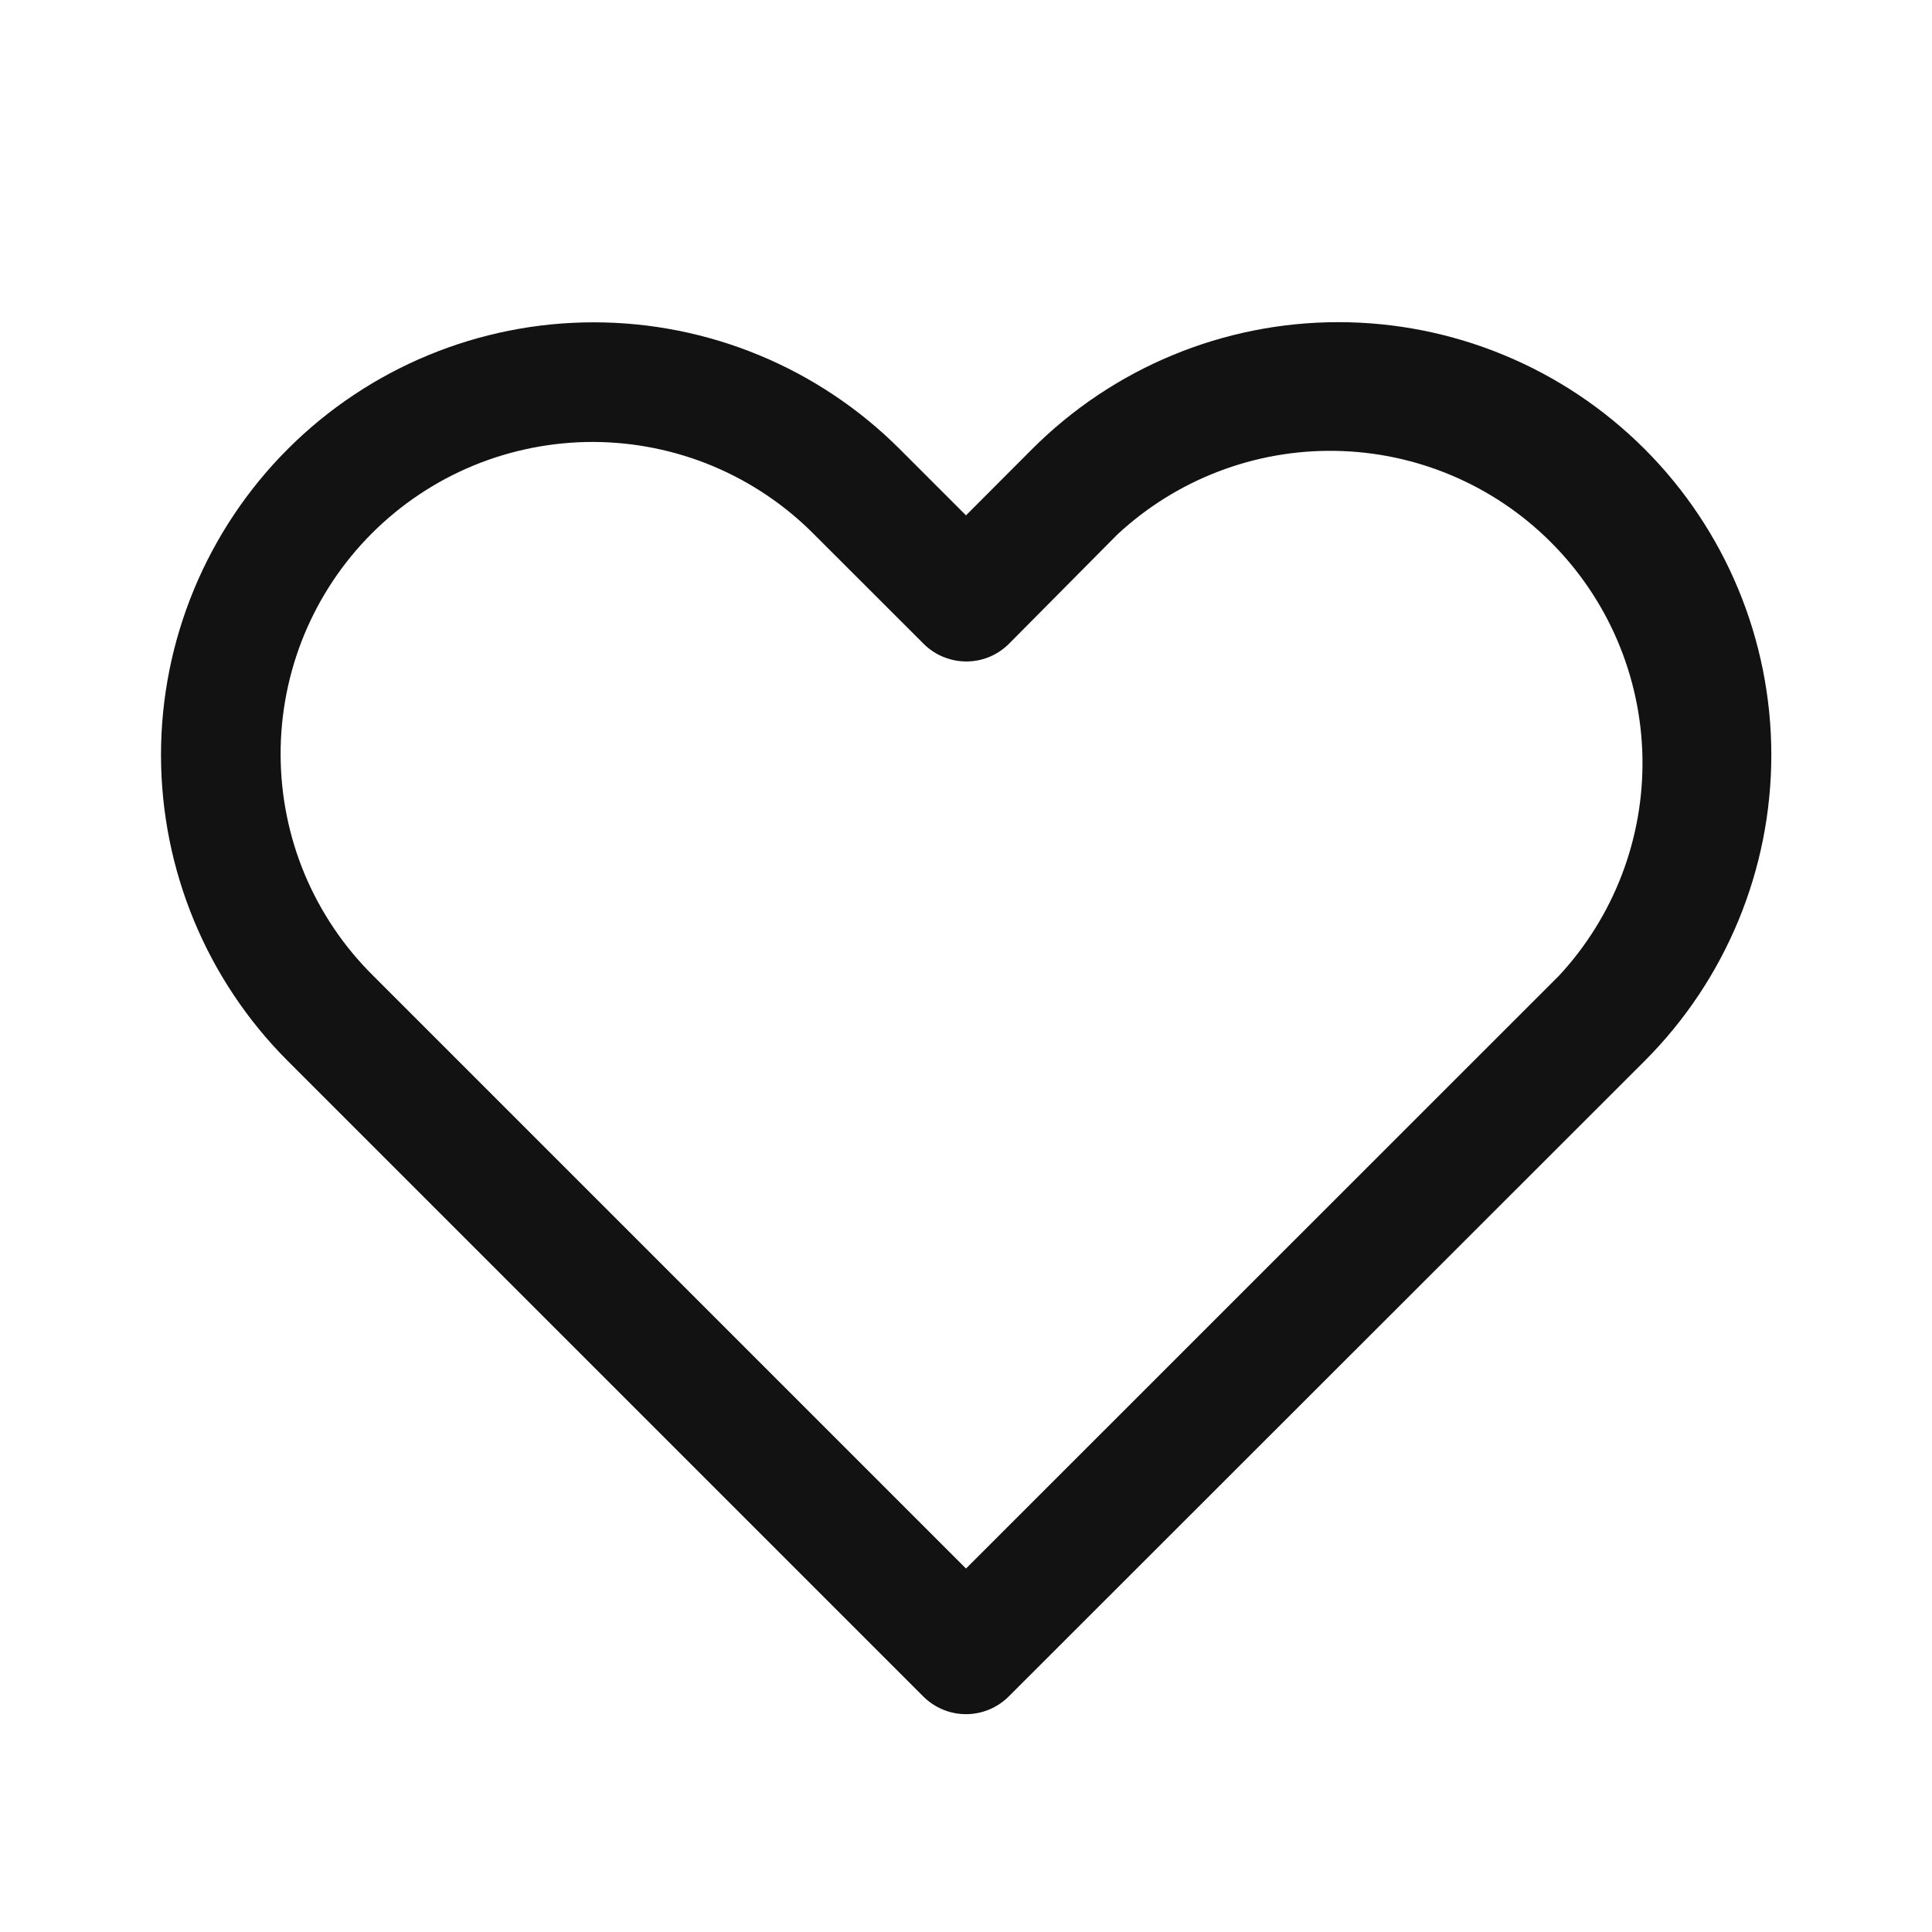
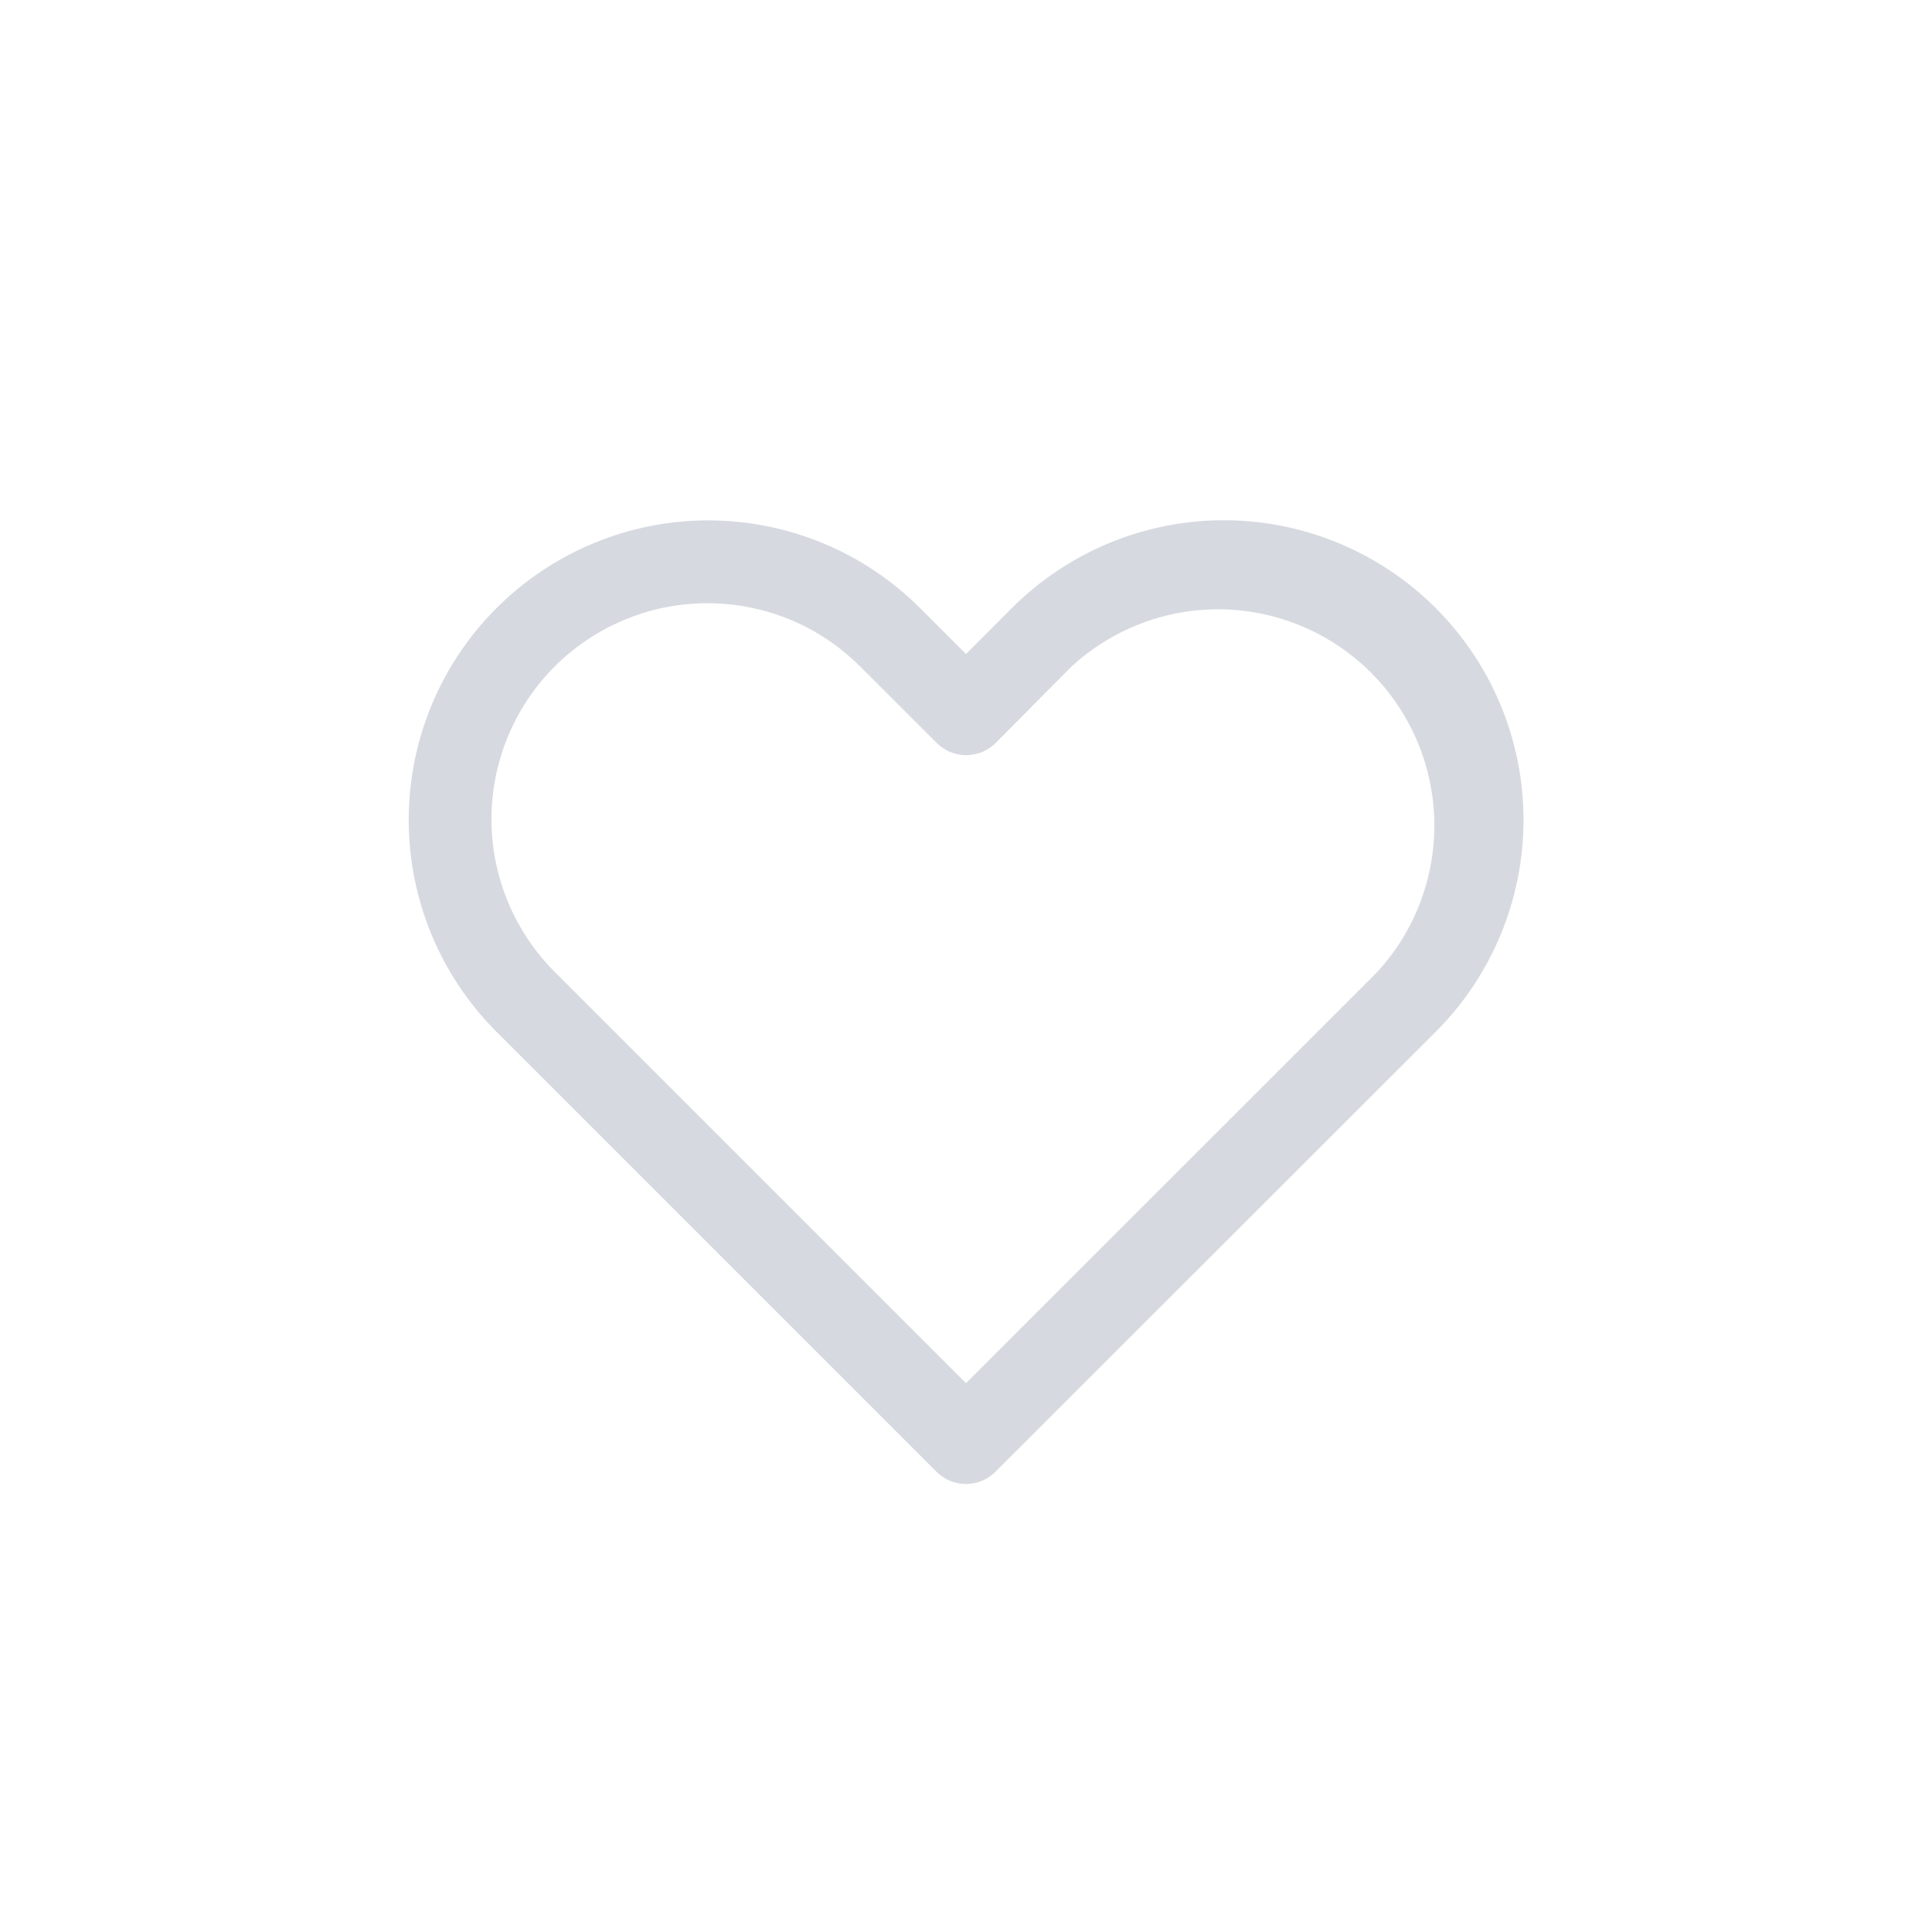
- <svg xmlns="http://www.w3.org/2000/svg" width="24" height="24" viewBox="0 0 24 24" fill="none">
-   <path d="M12.82 5.58L12 6.402L11.176 5.578C10.168 4.57 8.801 4.004 7.375 4.004C5.95 4.004 4.583 4.57 3.575 5.578C2.567 6.587 2 7.954 2 9.379C2.001 10.805 2.567 12.172 3.575 13.18L11.47 21.075C11.611 21.215 11.801 21.294 12 21.294C12.199 21.294 12.389 21.215 12.53 21.075L20.432 13.178C21.439 12.17 22.004 10.803 22.004 9.378C22.004 7.953 21.438 6.587 20.431 5.579C19.931 5.079 19.338 4.682 18.685 4.412C18.032 4.141 17.332 4.002 16.626 4.002C15.919 4.002 15.219 4.141 14.566 4.412C13.913 4.682 13.32 5.08 12.82 5.58ZM19.368 12.119L12 19.485L4.635 12.12C4.272 11.761 3.984 11.334 3.786 10.863C3.589 10.392 3.487 9.886 3.486 9.376C3.484 8.865 3.584 8.359 3.778 7.887C3.973 7.415 4.259 6.986 4.62 6.625C4.981 6.264 5.41 5.978 5.882 5.783C6.354 5.589 6.86 5.489 7.371 5.49C7.881 5.492 8.387 5.594 8.858 5.791C9.329 5.989 9.756 6.277 10.115 6.64L11.473 7.997C11.544 8.068 11.628 8.124 11.72 8.161C11.813 8.199 11.912 8.218 12.012 8.217C12.112 8.216 12.211 8.195 12.303 8.155C12.394 8.115 12.477 8.057 12.546 7.985L13.88 6.64C14.615 5.956 15.588 5.583 16.592 5.601C17.596 5.618 18.555 6.025 19.265 6.735C19.976 7.445 20.384 8.402 20.403 9.407C20.422 10.411 20.05 11.384 19.367 12.12" fill="#121212" />
+ <svg xmlns="http://www.w3.org/2000/svg" width="26" height="26" viewBox="0 0 26 26" fill="none">
+   <path d="M13.615 8.185L13 8.801L12.382 8.183C11.626 7.428 10.601 7.003 9.531 7.003C8.462 7.003 7.437 7.428 6.681 8.184C5.925 8.94 5.5 9.965 5.5 11.034C5.5 12.104 5.925 13.129 6.681 13.885L12.602 19.806C12.708 19.912 12.851 19.971 13 19.971C13.149 19.971 13.292 19.912 13.397 19.806L19.324 13.883C20.079 13.127 20.503 12.102 20.503 11.034C20.503 9.965 20.078 8.94 19.323 8.184C18.948 7.809 18.503 7.512 18.014 7.309C17.524 7.106 16.999 7.001 16.469 7.001C15.939 7.001 15.414 7.106 14.924 7.309C14.435 7.512 13.99 7.81 13.615 8.185ZM18.526 13.089L13 18.614L7.476 13.09C7.204 12.821 6.988 12.5 6.84 12.147C6.692 11.794 6.615 11.415 6.614 11.032C6.613 10.649 6.688 10.27 6.834 9.915C6.98 9.561 7.194 9.24 7.465 8.969C7.736 8.698 8.058 8.484 8.412 8.338C8.766 8.191 9.145 8.117 9.528 8.118C9.911 8.119 10.29 8.196 10.643 8.343C10.996 8.491 11.317 8.708 11.586 8.98L12.605 9.998C12.658 10.051 12.721 10.093 12.79 10.121C12.86 10.149 12.934 10.164 13.009 10.163C13.084 10.162 13.158 10.146 13.227 10.116C13.296 10.086 13.358 10.043 13.409 9.989L14.41 8.98C14.961 8.467 15.691 8.187 16.444 8.2C17.197 8.214 17.916 8.519 18.449 9.051C18.982 9.583 19.288 10.302 19.302 11.055C19.316 11.808 19.038 12.538 18.525 13.09" fill="#D6DAE0" />
</svg>
